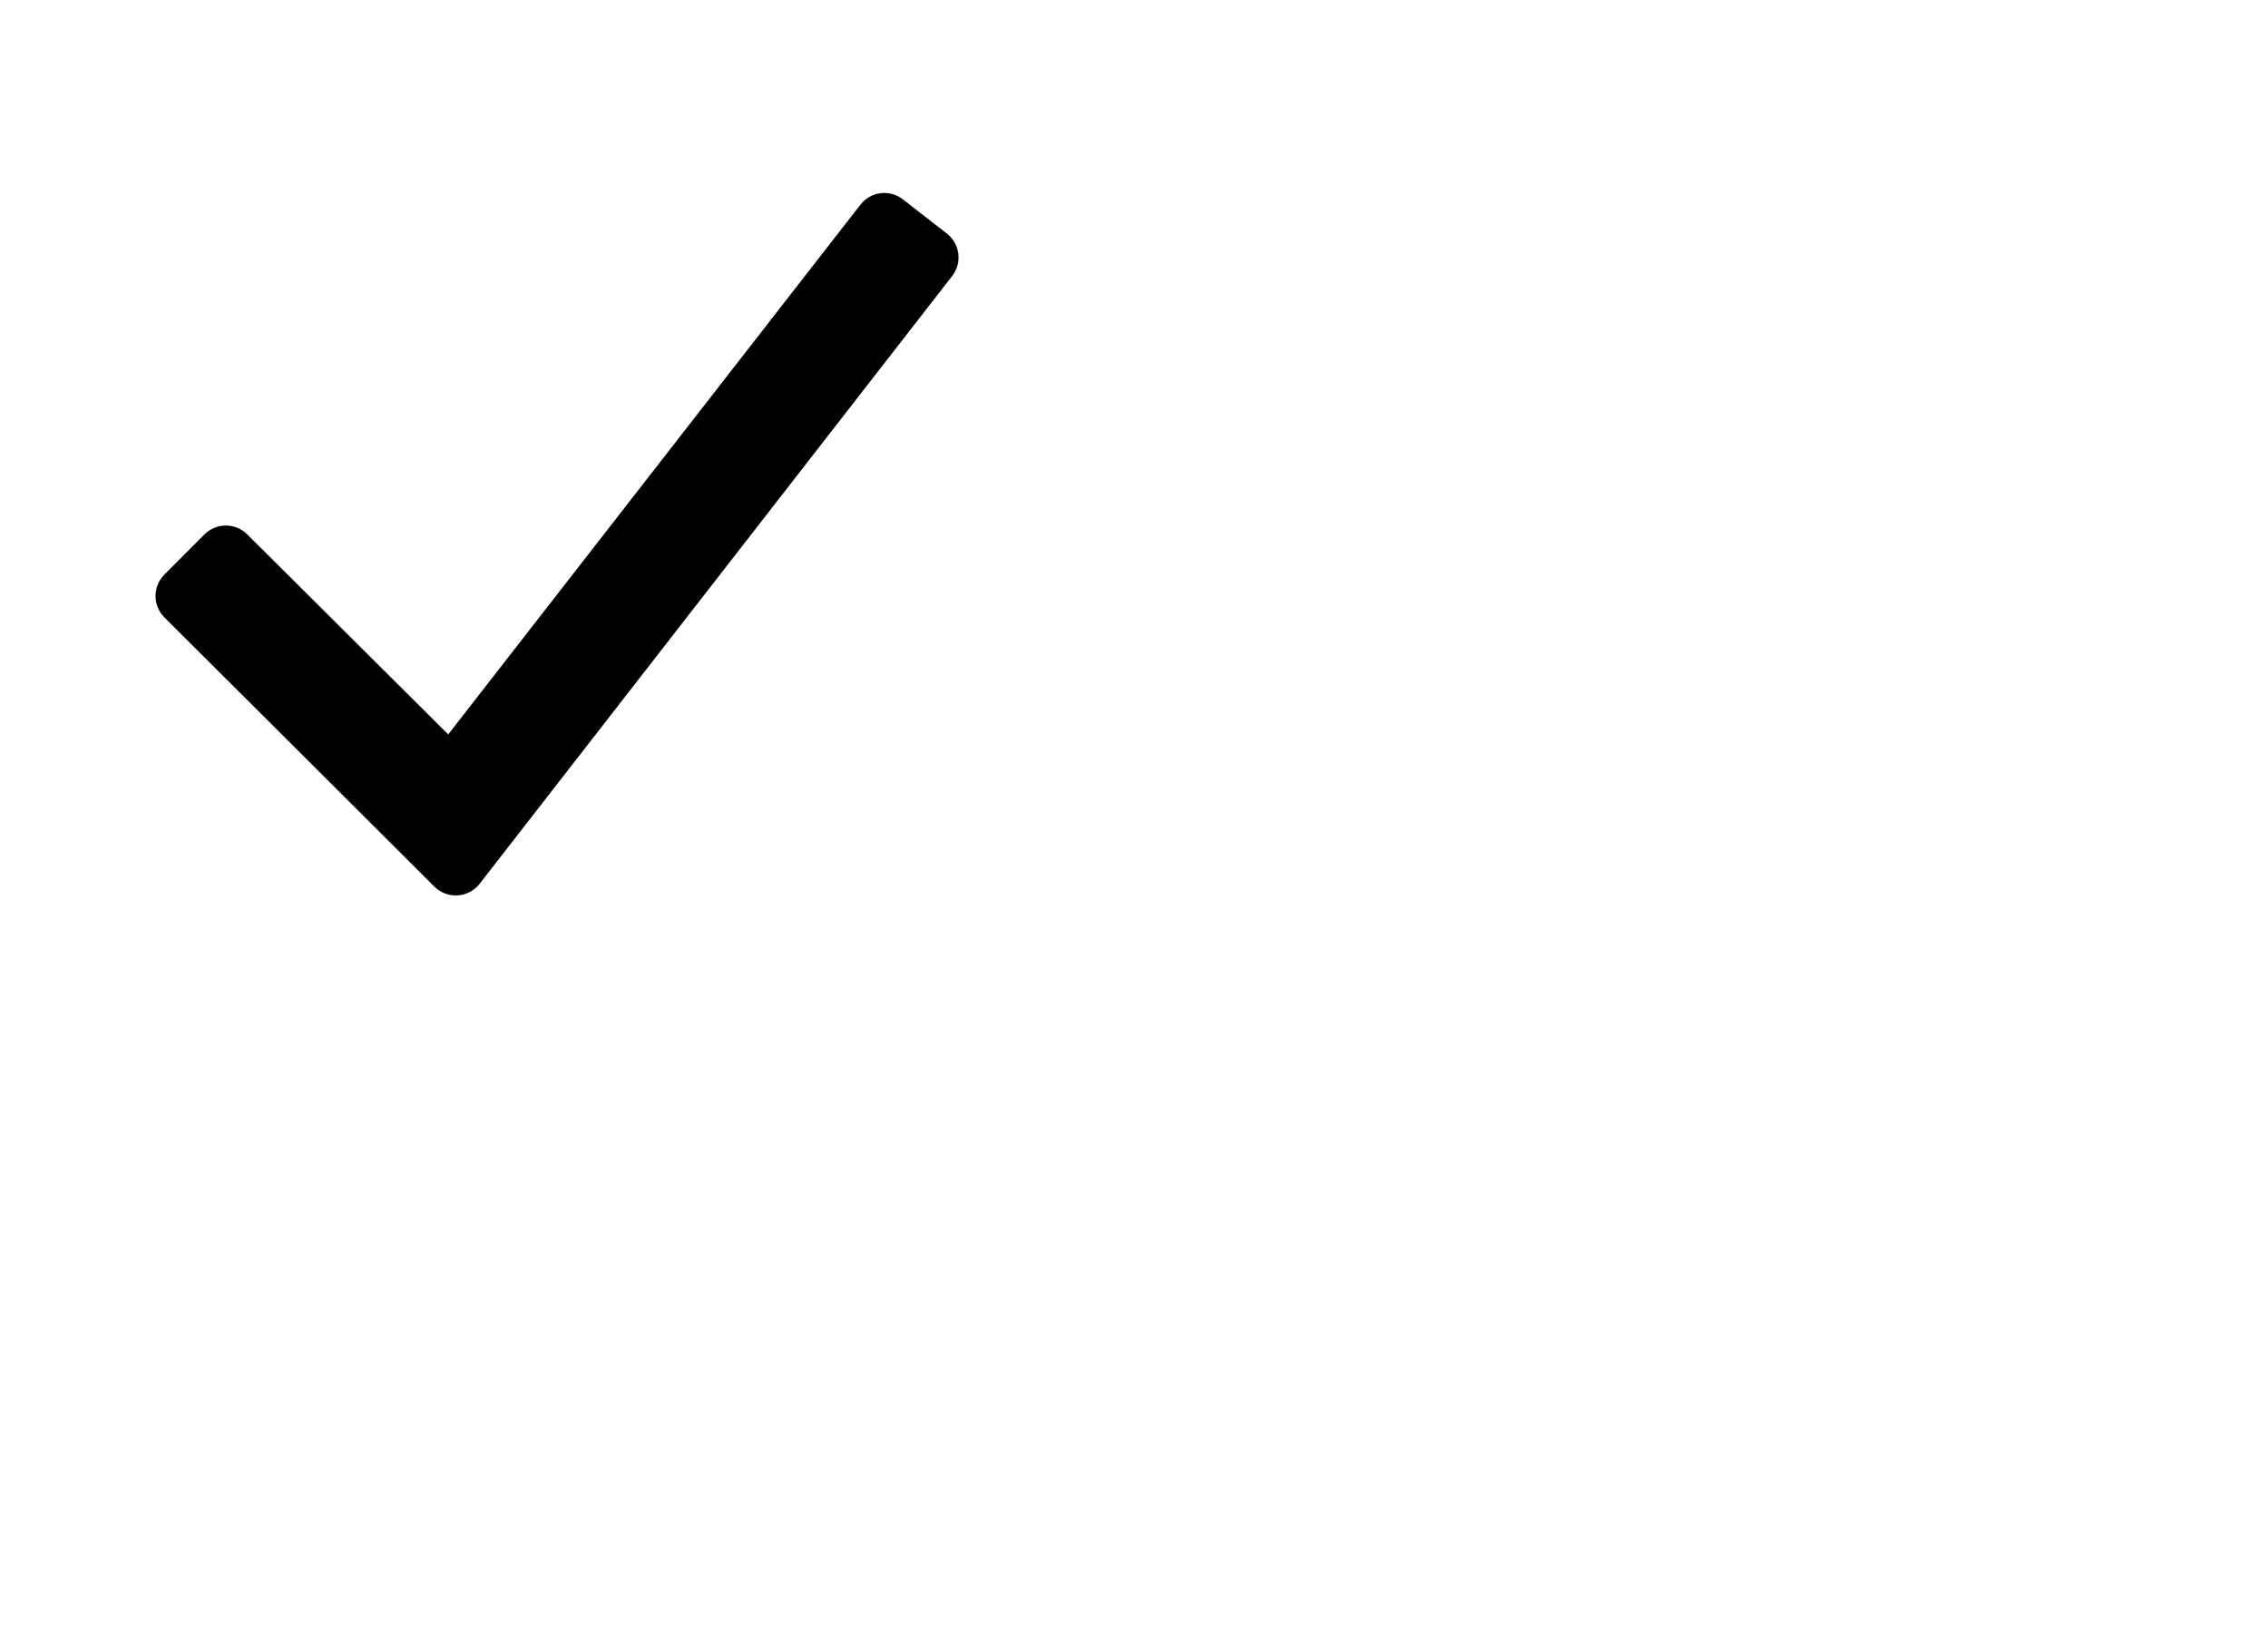
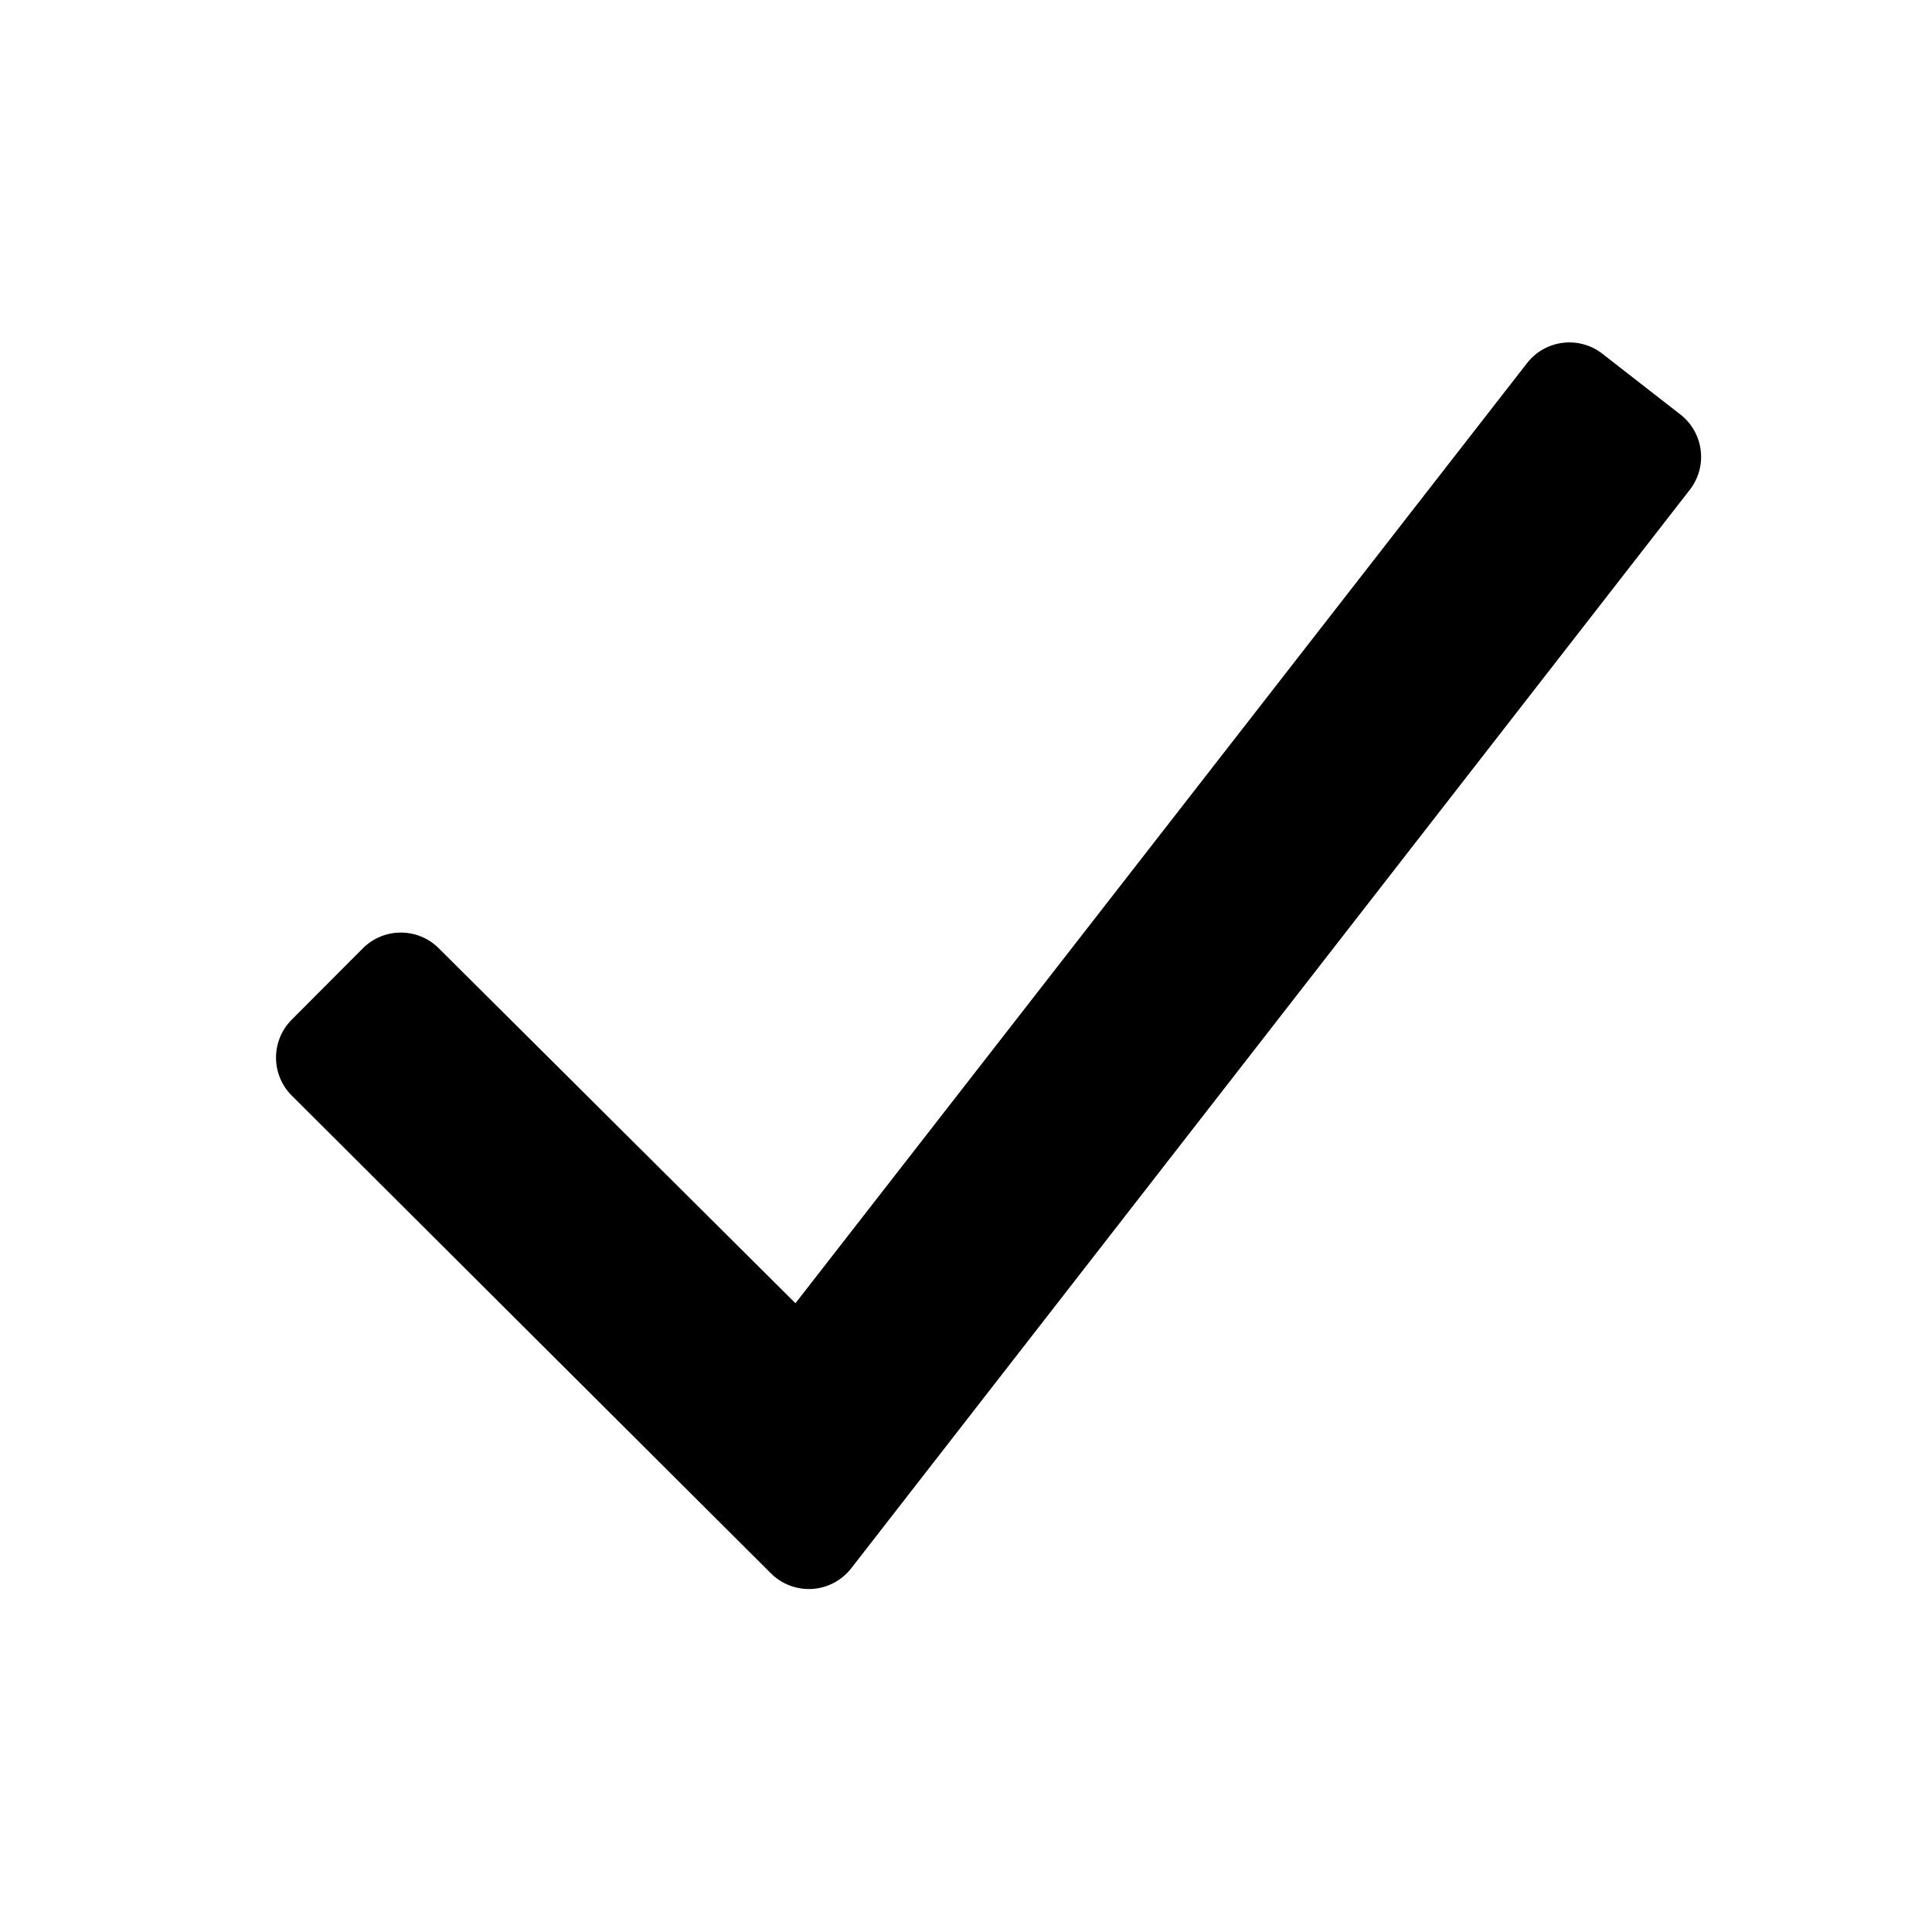
- <svg xmlns="http://www.w3.org/2000/svg" viewBox="0 0 37.5 27">
+ <svg xmlns="http://www.w3.org/2000/svg" viewBox="0 0 18 18">
  <g id="spectrum-Checkmark">
    <rect id="Canvas" fill="none" opacity="0" width="18" height="18" />
    <path fill="currentColor" d="M15.656,3.862l-.728-.567a.5.5,0,0,0-.7.087L7.411,12.142,4.088,8.835a.5.5,0,0,0-.707,0L2.718,9.5a.5.5,0,0,0,0,.707l4.463,4.45a.5.5,0,0,0,.75-.046L15.743,4.564A.5.5,0,0,0,15.656,3.862Z" />
  </g>
</svg>
